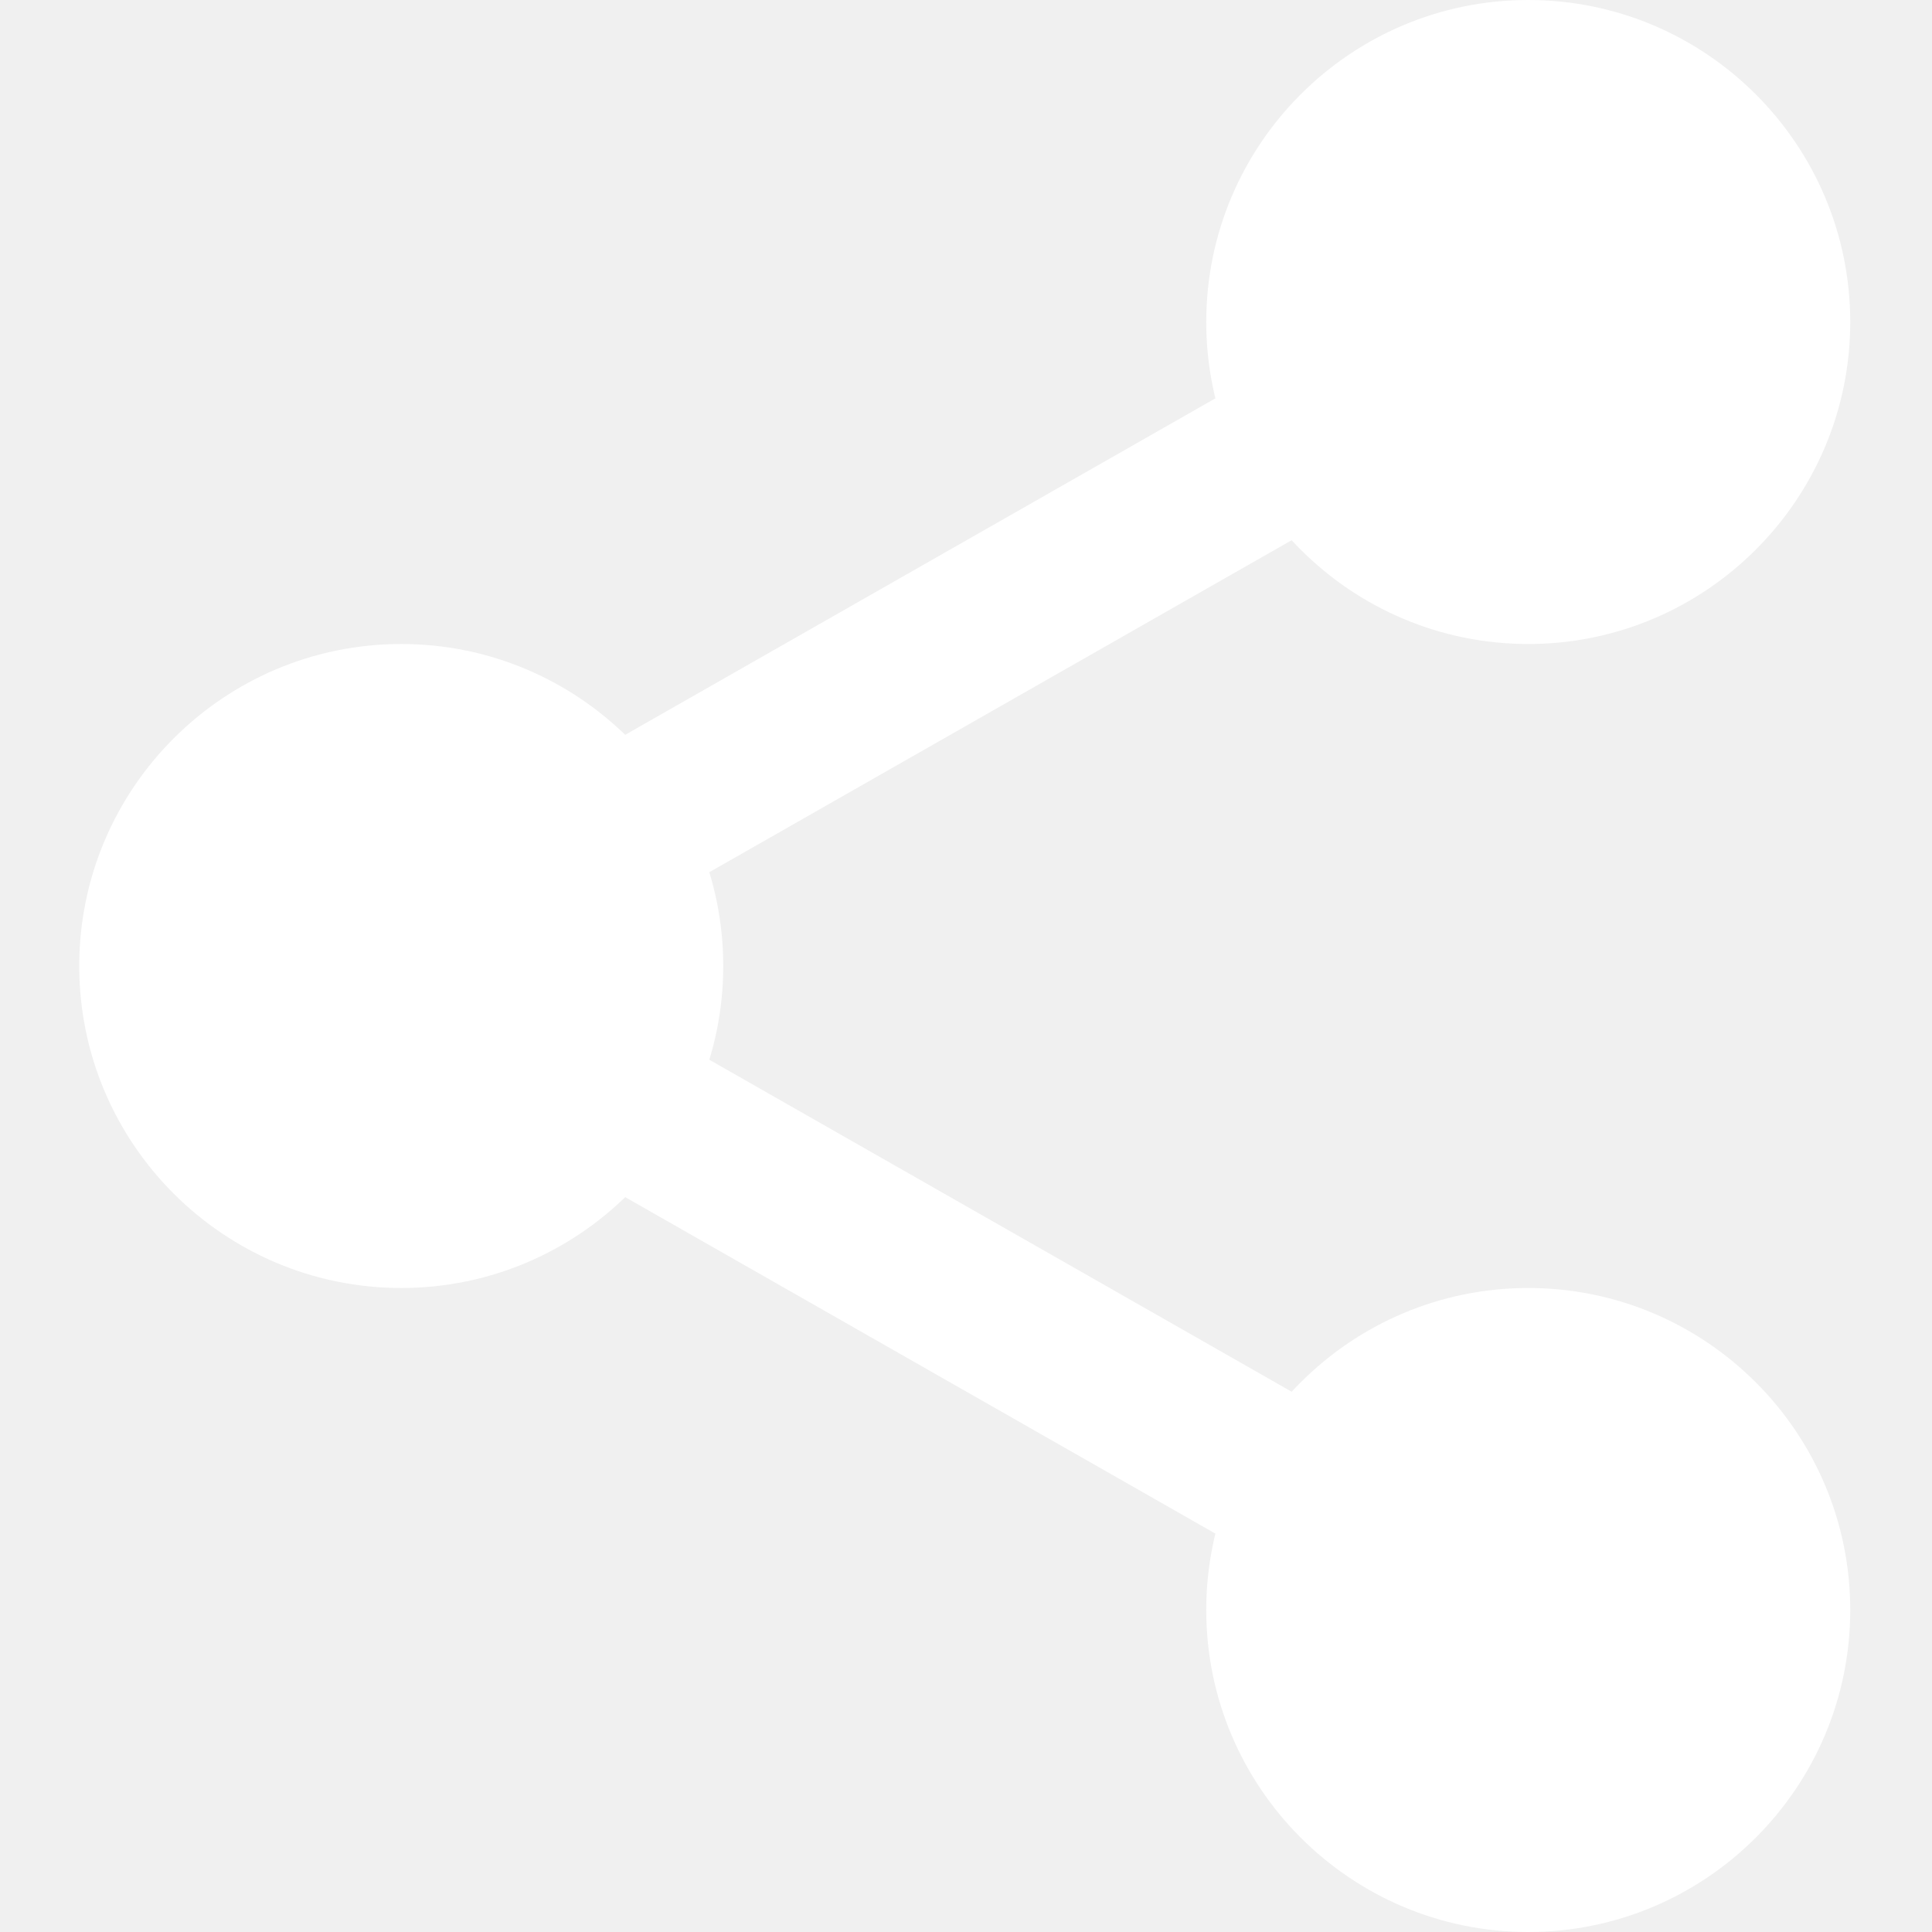
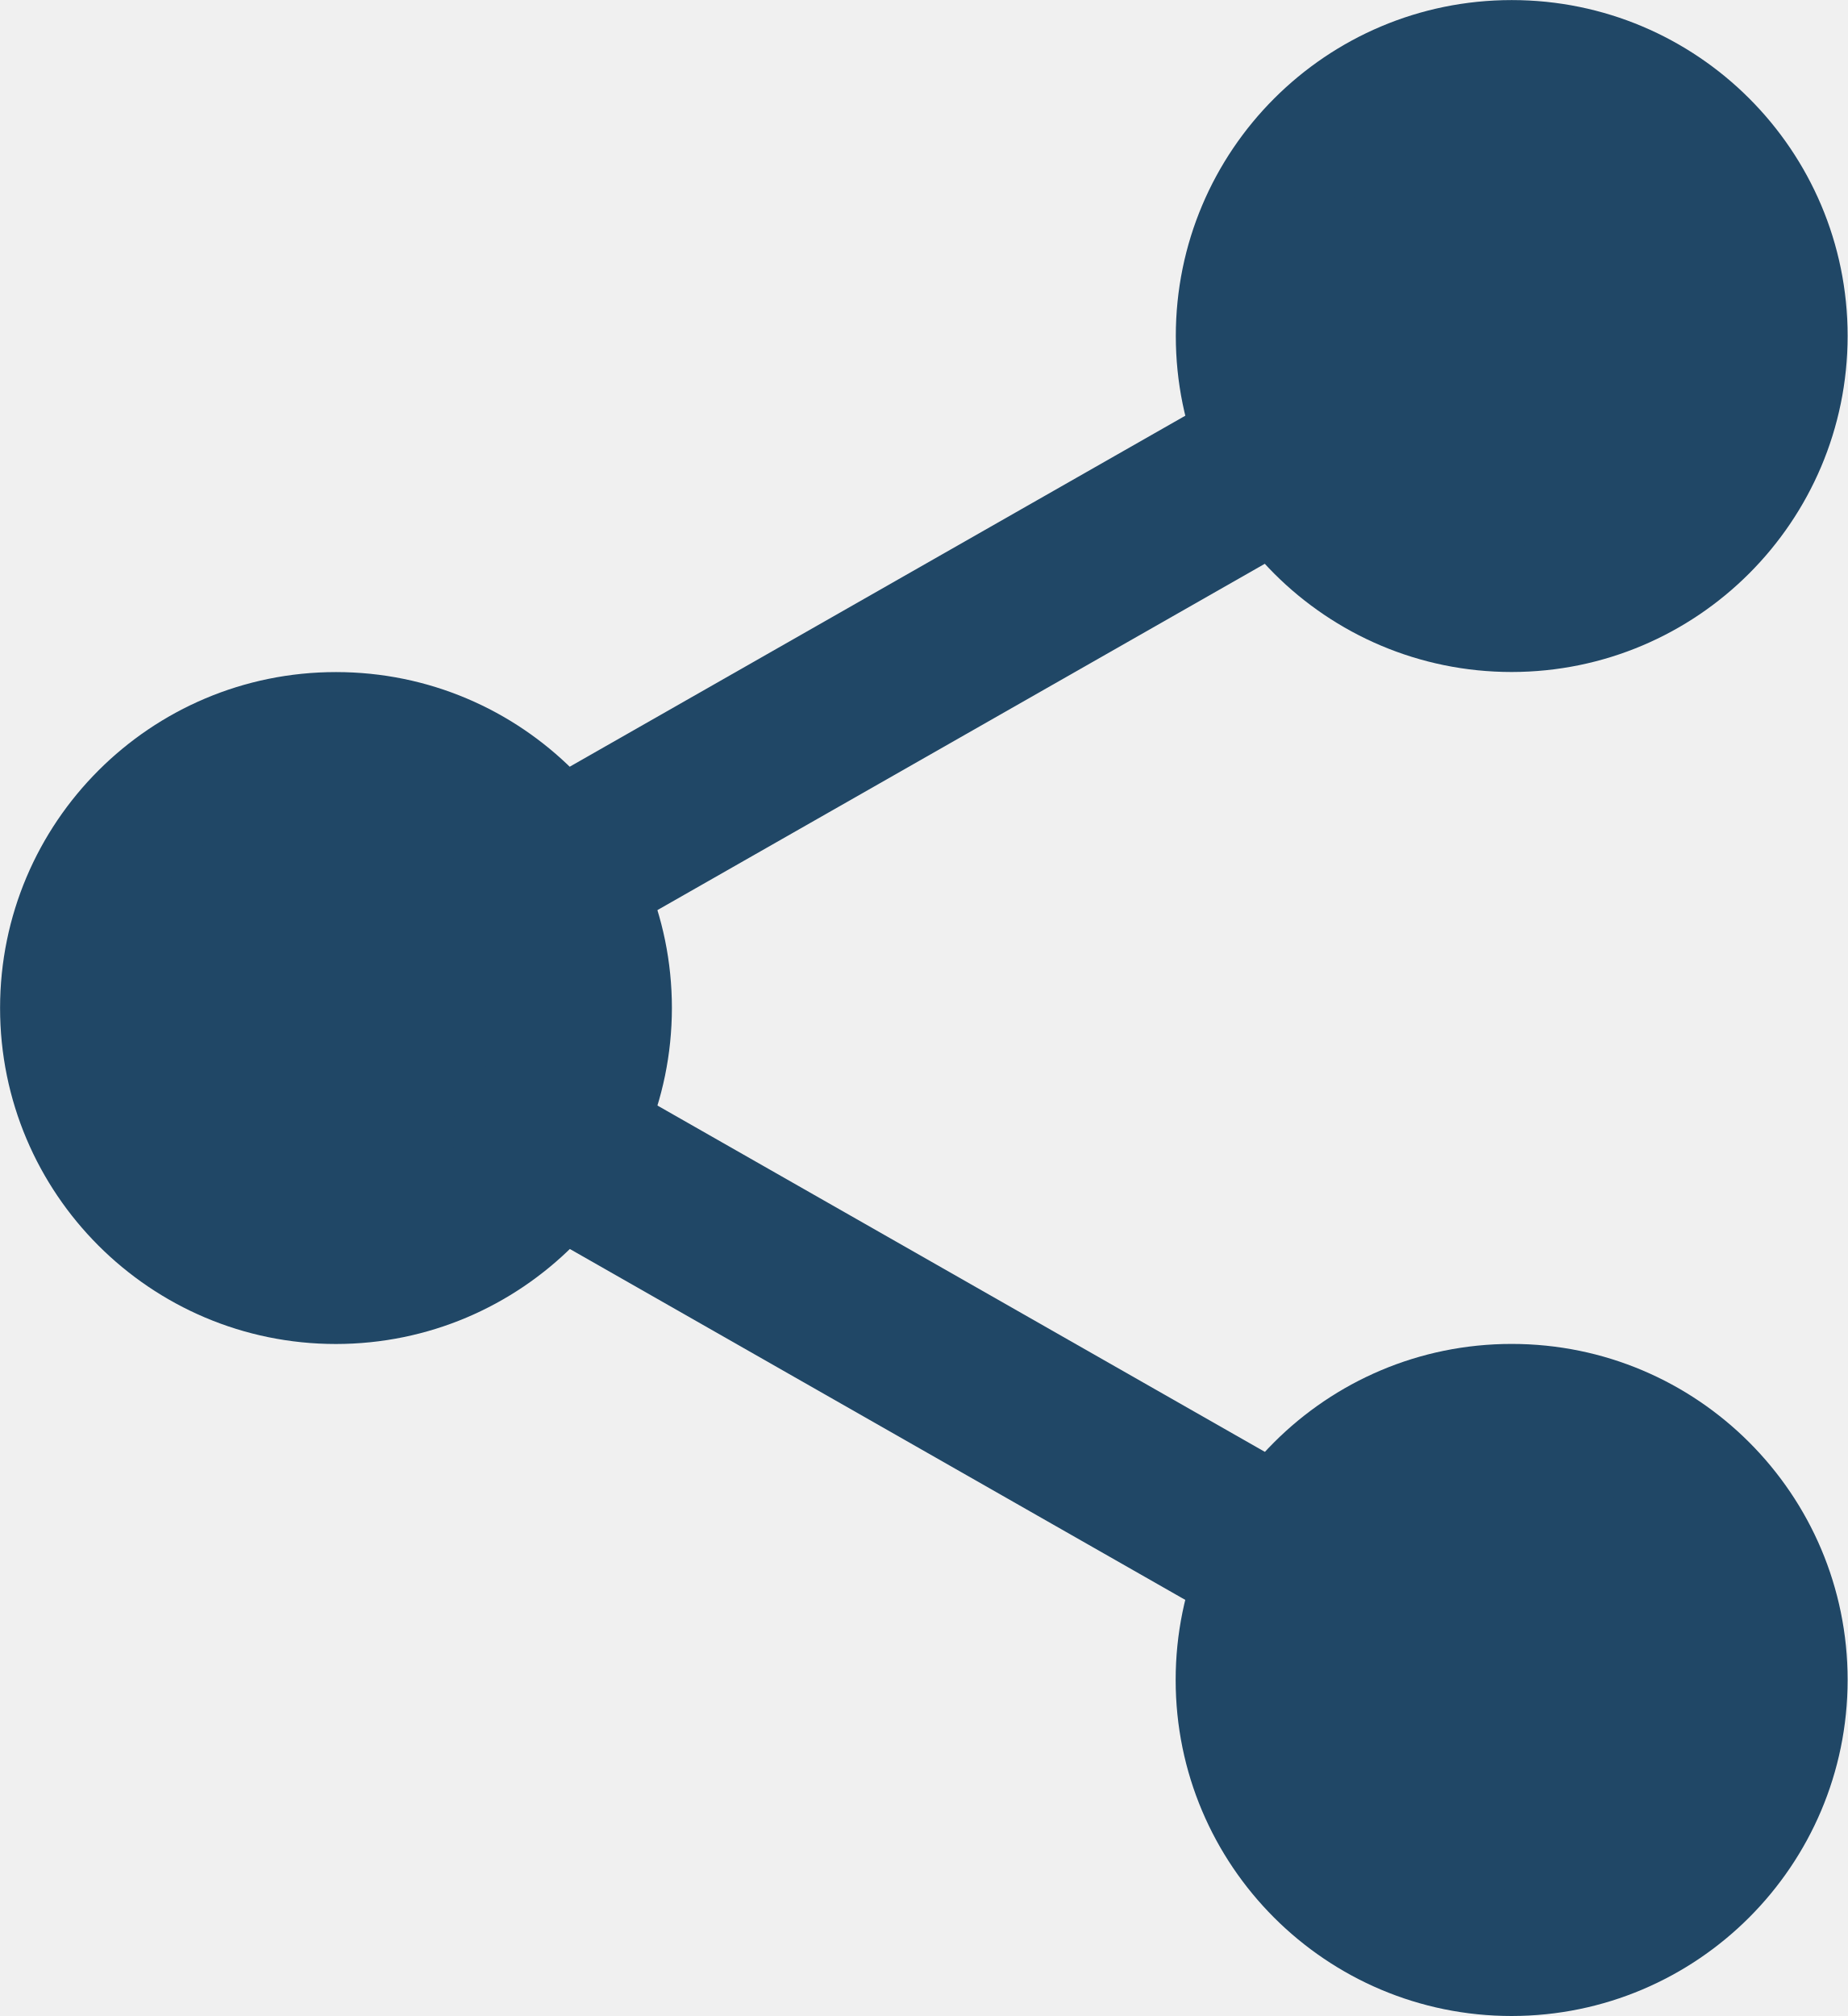
- <svg xmlns="http://www.w3.org/2000/svg" height="512px" viewBox="-21 0 512 512" width="512px" class="hovered-paths">
-   <g>
-     <path d="m453.332 85.332c0 38.293-31.039 69.336-69.332 69.336s-69.332-31.043-69.332-69.336c0-38.289 31.039-69.332 69.332-69.332s69.332 31.043 69.332 69.332zm0 0" data-original="#000000" class="hovered-path active-path" data-old_color="#000000" fill="#FFFFFF" />
-     <path d="m384 170.668c-47.062 0-85.332-38.273-85.332-85.336 0-47.059 38.27-85.332 85.332-85.332s85.332 38.273 85.332 85.332c0 47.062-38.27 85.336-85.332 85.336zm0-138.668c-29.418 0-53.332 23.938-53.332 53.332 0 29.398 23.914 53.336 53.332 53.336s53.332-23.938 53.332-53.336c0-29.395-23.914-53.332-53.332-53.332zm0 0" data-original="#000000" class="hovered-path active-path" data-old_color="#000000" fill="#FFFFFF" />
-     <path d="m453.332 426.668c0 38.289-31.039 69.332-69.332 69.332s-69.332-31.043-69.332-69.332c0-38.293 31.039-69.336 69.332-69.336s69.332 31.043 69.332 69.336zm0 0" data-original="#000000" class="hovered-path active-path" data-old_color="#000000" fill="#FFFFFF" />
-     <path d="m384 512c-47.062 0-85.332-38.273-85.332-85.332 0-47.062 38.27-85.336 85.332-85.336s85.332 38.273 85.332 85.336c0 47.059-38.27 85.332-85.332 85.332zm0-138.668c-29.418 0-53.332 23.938-53.332 53.336 0 29.395 23.914 53.332 53.332 53.332s53.332-23.938 53.332-53.332c0-29.398-23.914-53.336-53.332-53.336zm0 0" data-original="#000000" class="hovered-path active-path" data-old_color="#000000" fill="#FFFFFF" />
-     <path d="m154.668 256c0 38.293-31.043 69.332-69.336 69.332-38.289 0-69.332-31.039-69.332-69.332s31.043-69.332 69.332-69.332c38.293 0 69.336 31.039 69.336 69.332zm0 0" data-original="#000000" class="hovered-path active-path" data-old_color="#000000" fill="#FFFFFF" />
-     <path d="m85.332 341.332c-47.059 0-85.332-38.27-85.332-85.332s38.273-85.332 85.332-85.332c47.062 0 85.336 38.27 85.336 85.332s-38.273 85.332-85.336 85.332zm0-138.664c-29.418 0-53.332 23.934-53.332 53.332s23.914 53.332 53.332 53.332c29.422 0 53.336-23.934 53.336-53.332s-23.914-53.332-53.336-53.332zm0 0" data-original="#000000" class="hovered-path active-path" data-old_color="#000000" fill="#FFFFFF" />
-     <path d="m135.703 245.762c-7.426 0-14.637-3.863-18.562-10.773-5.824-10.219-2.238-23.254 7.98-29.102l197.949-112.852c10.219-5.867 23.254-2.281 29.102 7.977 5.824 10.219 2.238 23.254-7.98 29.102l-197.953 112.852c-3.328 1.898-6.953 2.797-10.535 2.797zm0 0" data-original="#000000" class="hovered-path active-path" data-old_color="#000000" fill="#FFFFFF" />
-     <path d="m333.633 421.762c-3.586 0-7.211-.898-10.539-2.797l-197.953-112.852c-10.219-5.824-13.801-18.859-7.977-29.102 5.801-10.238 18.855-13.844 29.098-7.977l197.953 112.852c10.219 5.824 13.801 18.859 7.977 29.102-3.945 6.91-11.156 10.773-18.559 10.773zm0 0" data-original="#000000" class="hovered-path active-path" data-old_color="#000000" fill="#FFFFFF" />
+ <svg xmlns="http://www.w3.org/2000/svg" width="25" height="27.273" viewBox="0 0 25 27.273">
+   <g id="share" transform="translate(0 0)">
+     <path id="Path_1" data-name="Path 1" d="M322.054,19.693A3.693,3.693,0,1,1,318.361,16,3.693,3.693,0,0,1,322.054,19.693Zm0,0" transform="translate(-297.907 -15.148)" fill="#204766" />
+     <path id="Path_2" data-name="Path 2" d="M303.213,9.091a4.545,4.545,0,1,1,4.545-4.546A4.55,4.55,0,0,1,303.213,9.091Zm0-7.386a2.841,2.841,0,1,0,2.841,2.841A2.844,2.844,0,0,0,303.213,1.7Zm0,0" transform="translate(-282.759)" fill="#204766" />
+     <path id="Path_3" data-name="Path 3" d="M322.054,361.025a3.693,3.693,0,1,1-3.693-3.693A3.693,3.693,0,0,1,322.054,361.025Zm0,0" transform="translate(-297.907 -338.298)" fill="#204766" />
+     <path id="Path_4" data-name="Path 4" d="M303.213,350.423a4.546,4.546,0,1,1,4.545-4.545A4.55,4.55,0,0,1,303.213,350.423Zm0-7.386a2.841,2.841,0,1,0,2.841,2.841A2.844,2.844,0,0,0,303.213,343.037Zm0,0" transform="translate(-282.759 -323.15)" fill="#204766" />
+     <path id="Path_5" data-name="Path 5" d="M23.387,190.361a3.693,3.693,0,1,1-3.693-3.693A3.693,3.693,0,0,1,23.387,190.361Zm0,0" transform="translate(-15.148 -176.725)" fill="#204766" />
+     <path id="Path_6" data-name="Path 6" d="M4.545,179.759a4.545,4.545,0,1,1,4.546-4.545,4.55,4.55,0,0,1-4.546,4.545Zm0-7.386a2.841,2.841,0,1,0,2.841,2.841,2.844,2.844,0,0,0-2.841-2.841Zm0,0" transform="translate(0 -161.577)" fill="#204766" />
+     <path id="Path_7" data-name="Path 7" d="M115.486,98.5a1.136,1.136,0,0,1-.564-2.124l10.544-6.011a1.137,1.137,0,1,1,1.125,1.975l-10.544,6.011a1.129,1.129,0,0,1-.561.149Zm0,0" transform="translate(-108.257 -85.409)" fill="#204766" />
+     <path id="Path_8" data-name="Path 8" d="M126.051,274.5a1.129,1.129,0,0,1-.561-.149l-10.544-6.011a1.137,1.137,0,0,1,1.125-1.975l10.544,6.011a1.137,1.137,0,0,1-.564,2.124Zm0,0" transform="translate(-108.279 -252.038)" fill="#204766" />
  </g>
</svg>
